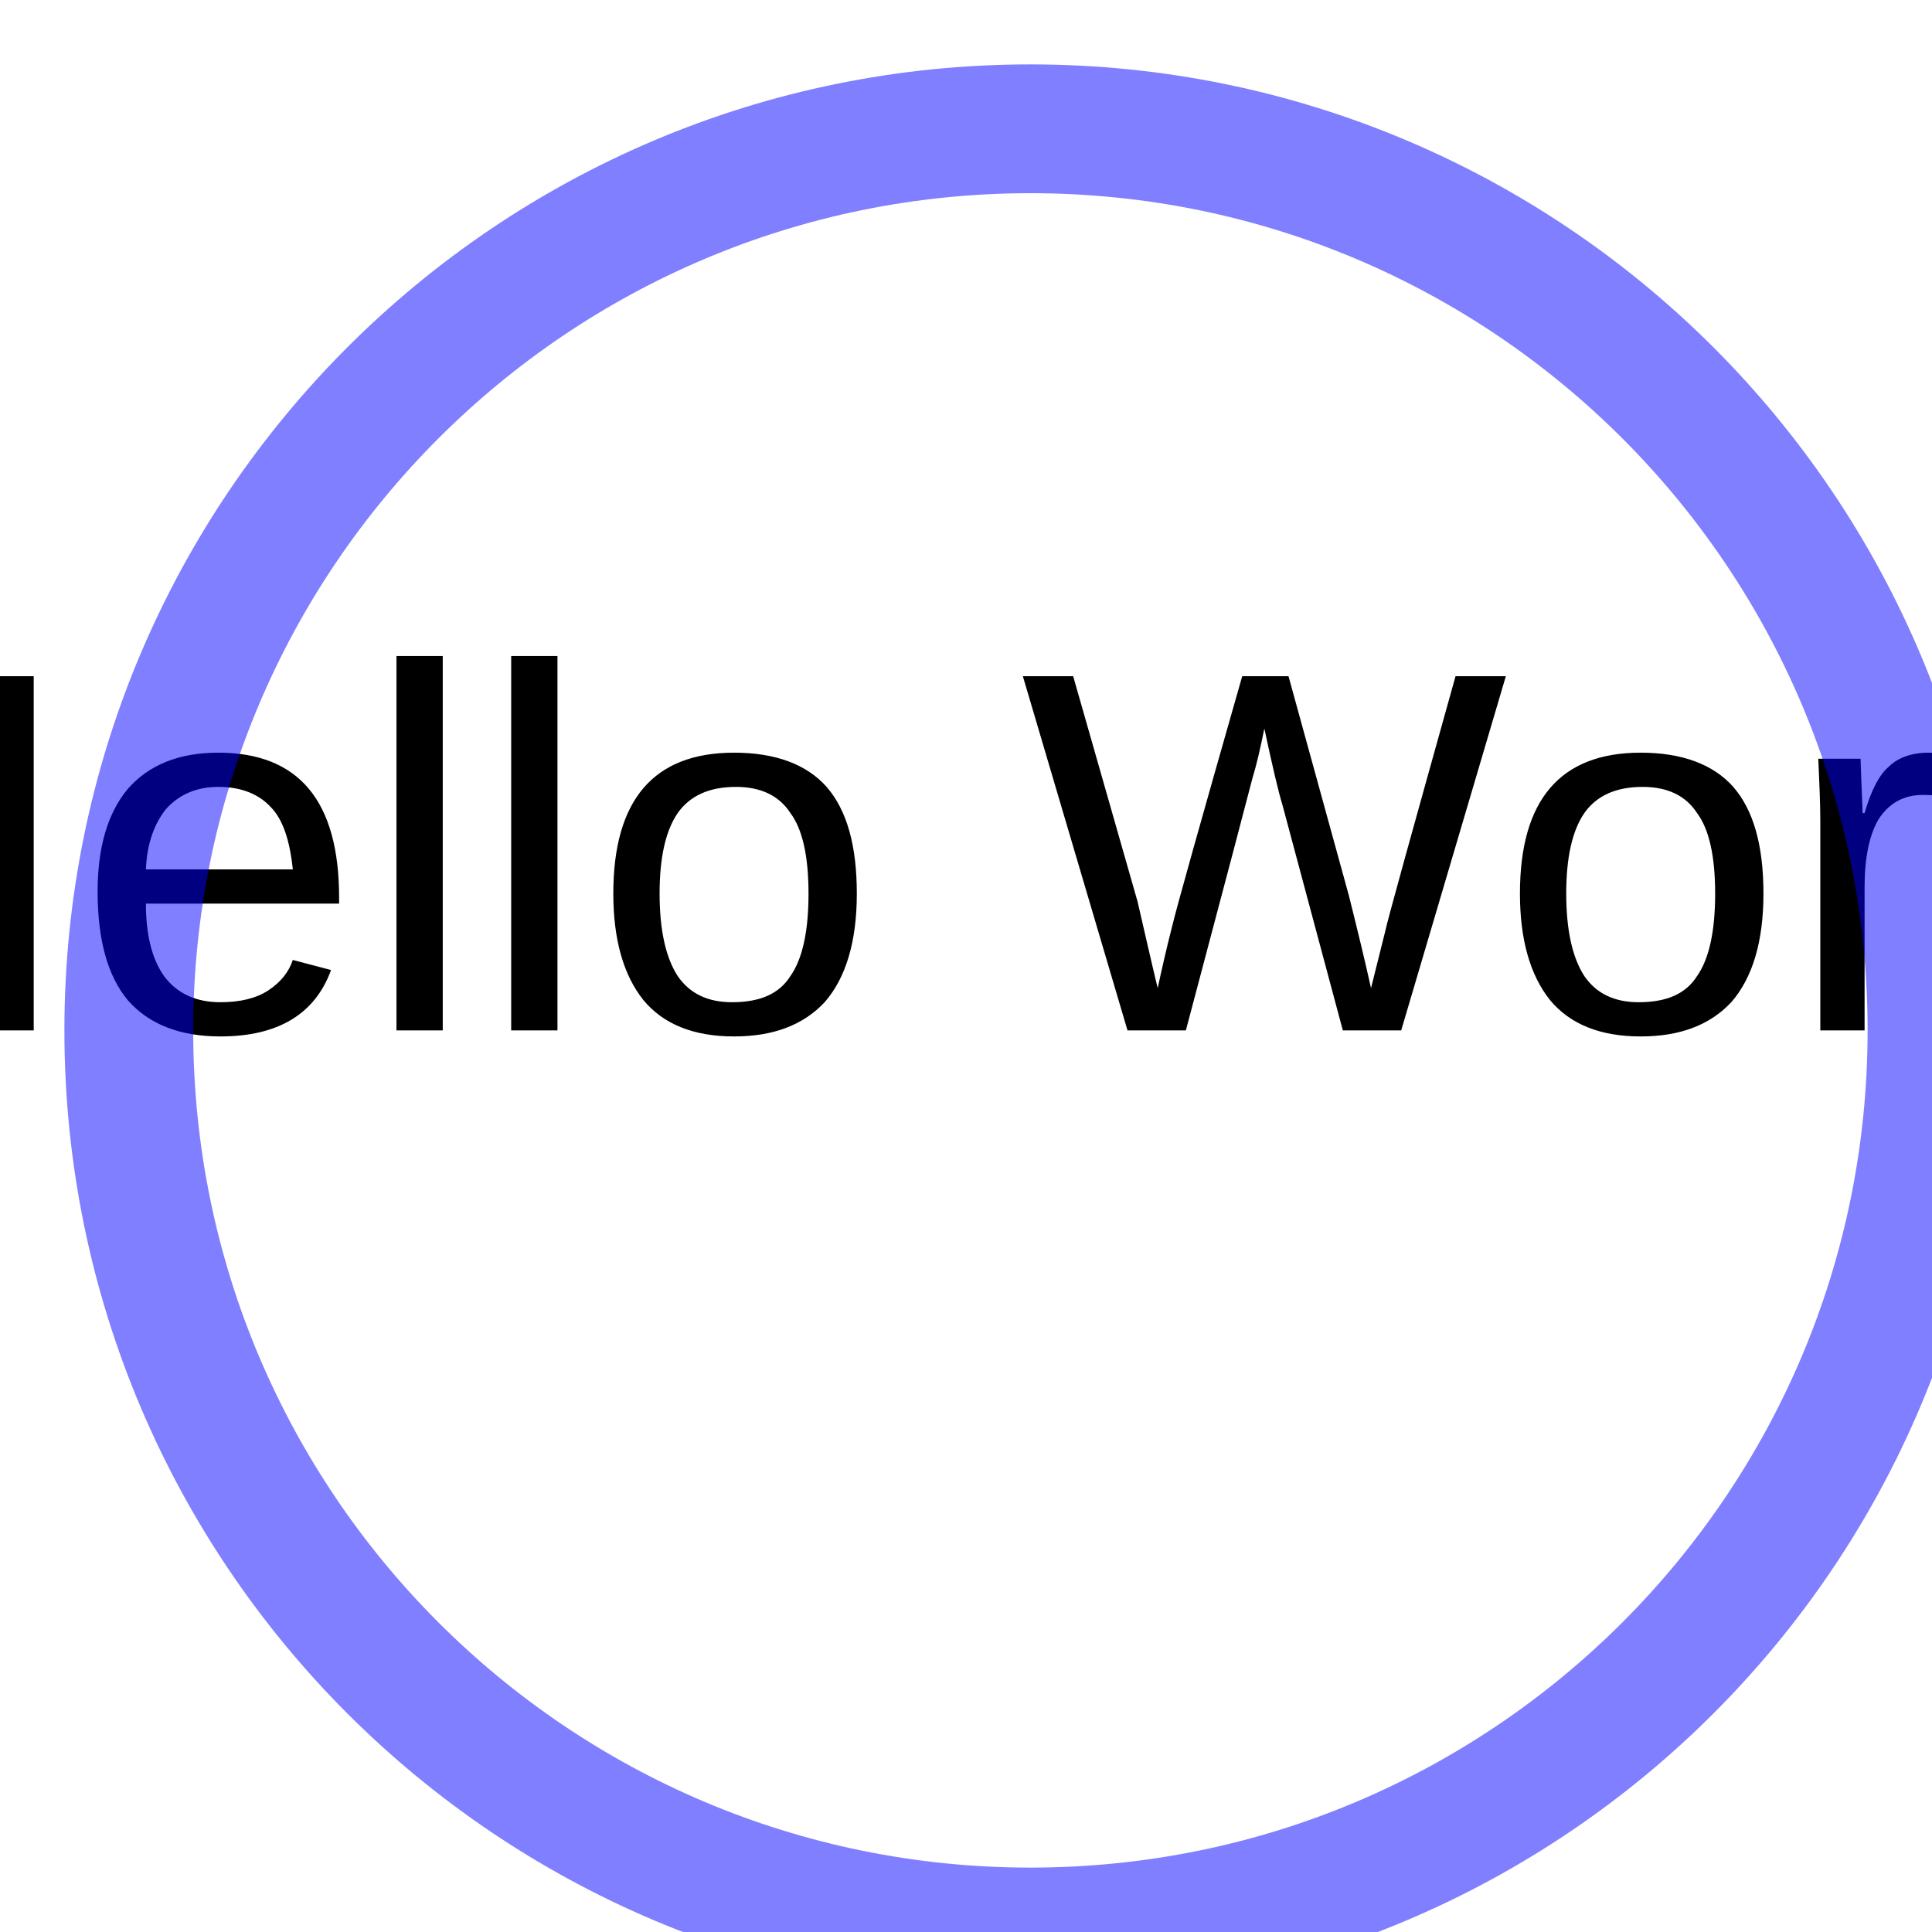
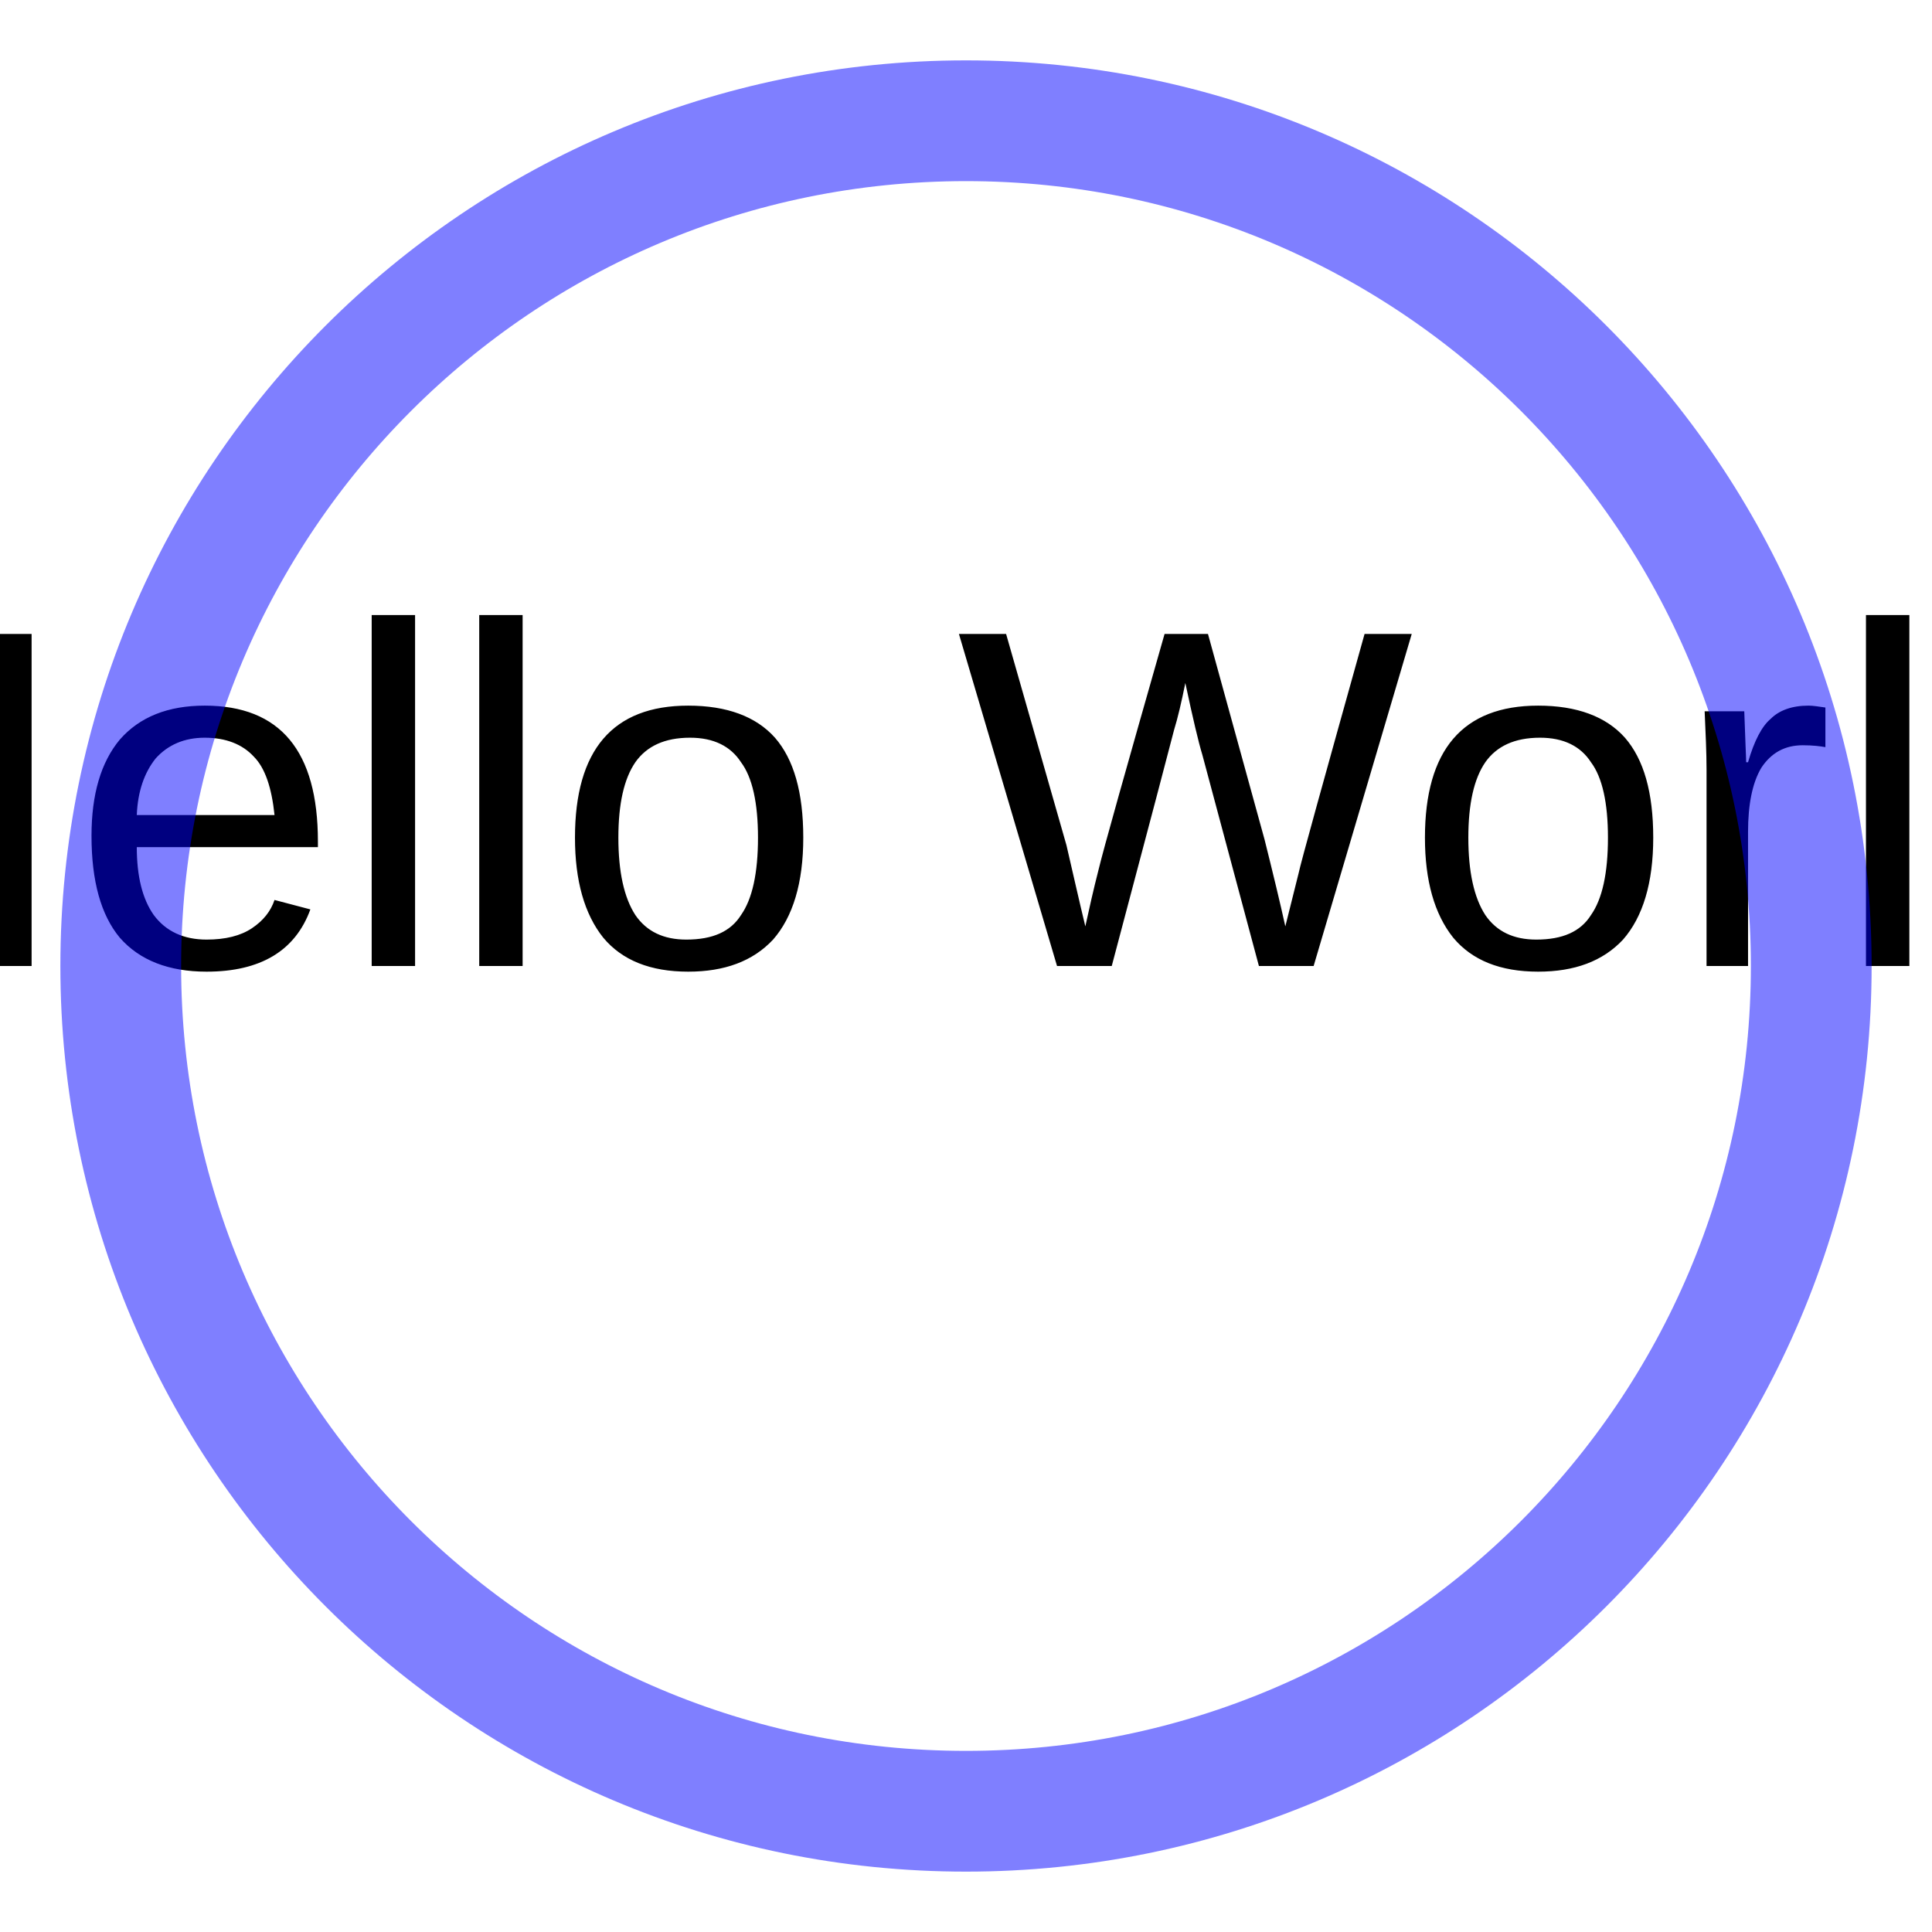
- <svg xmlns="http://www.w3.org/2000/svg" height="100%" viewBox="0 0 15 15" width="100%">
+ <svg xmlns="http://www.w3.org/2000/svg" height="100%" viewBox="0 0 16 16" width="100%">
  <text alignment-baseline="middle" fill="black" font-family="Arial" font-size="4" text-anchor="middle" x="8" y="8">Hello World</text>
  <circle cx="8" cy="8" fill="transparent" opacity="0.5" r="7" stroke="blue" />
</svg>
